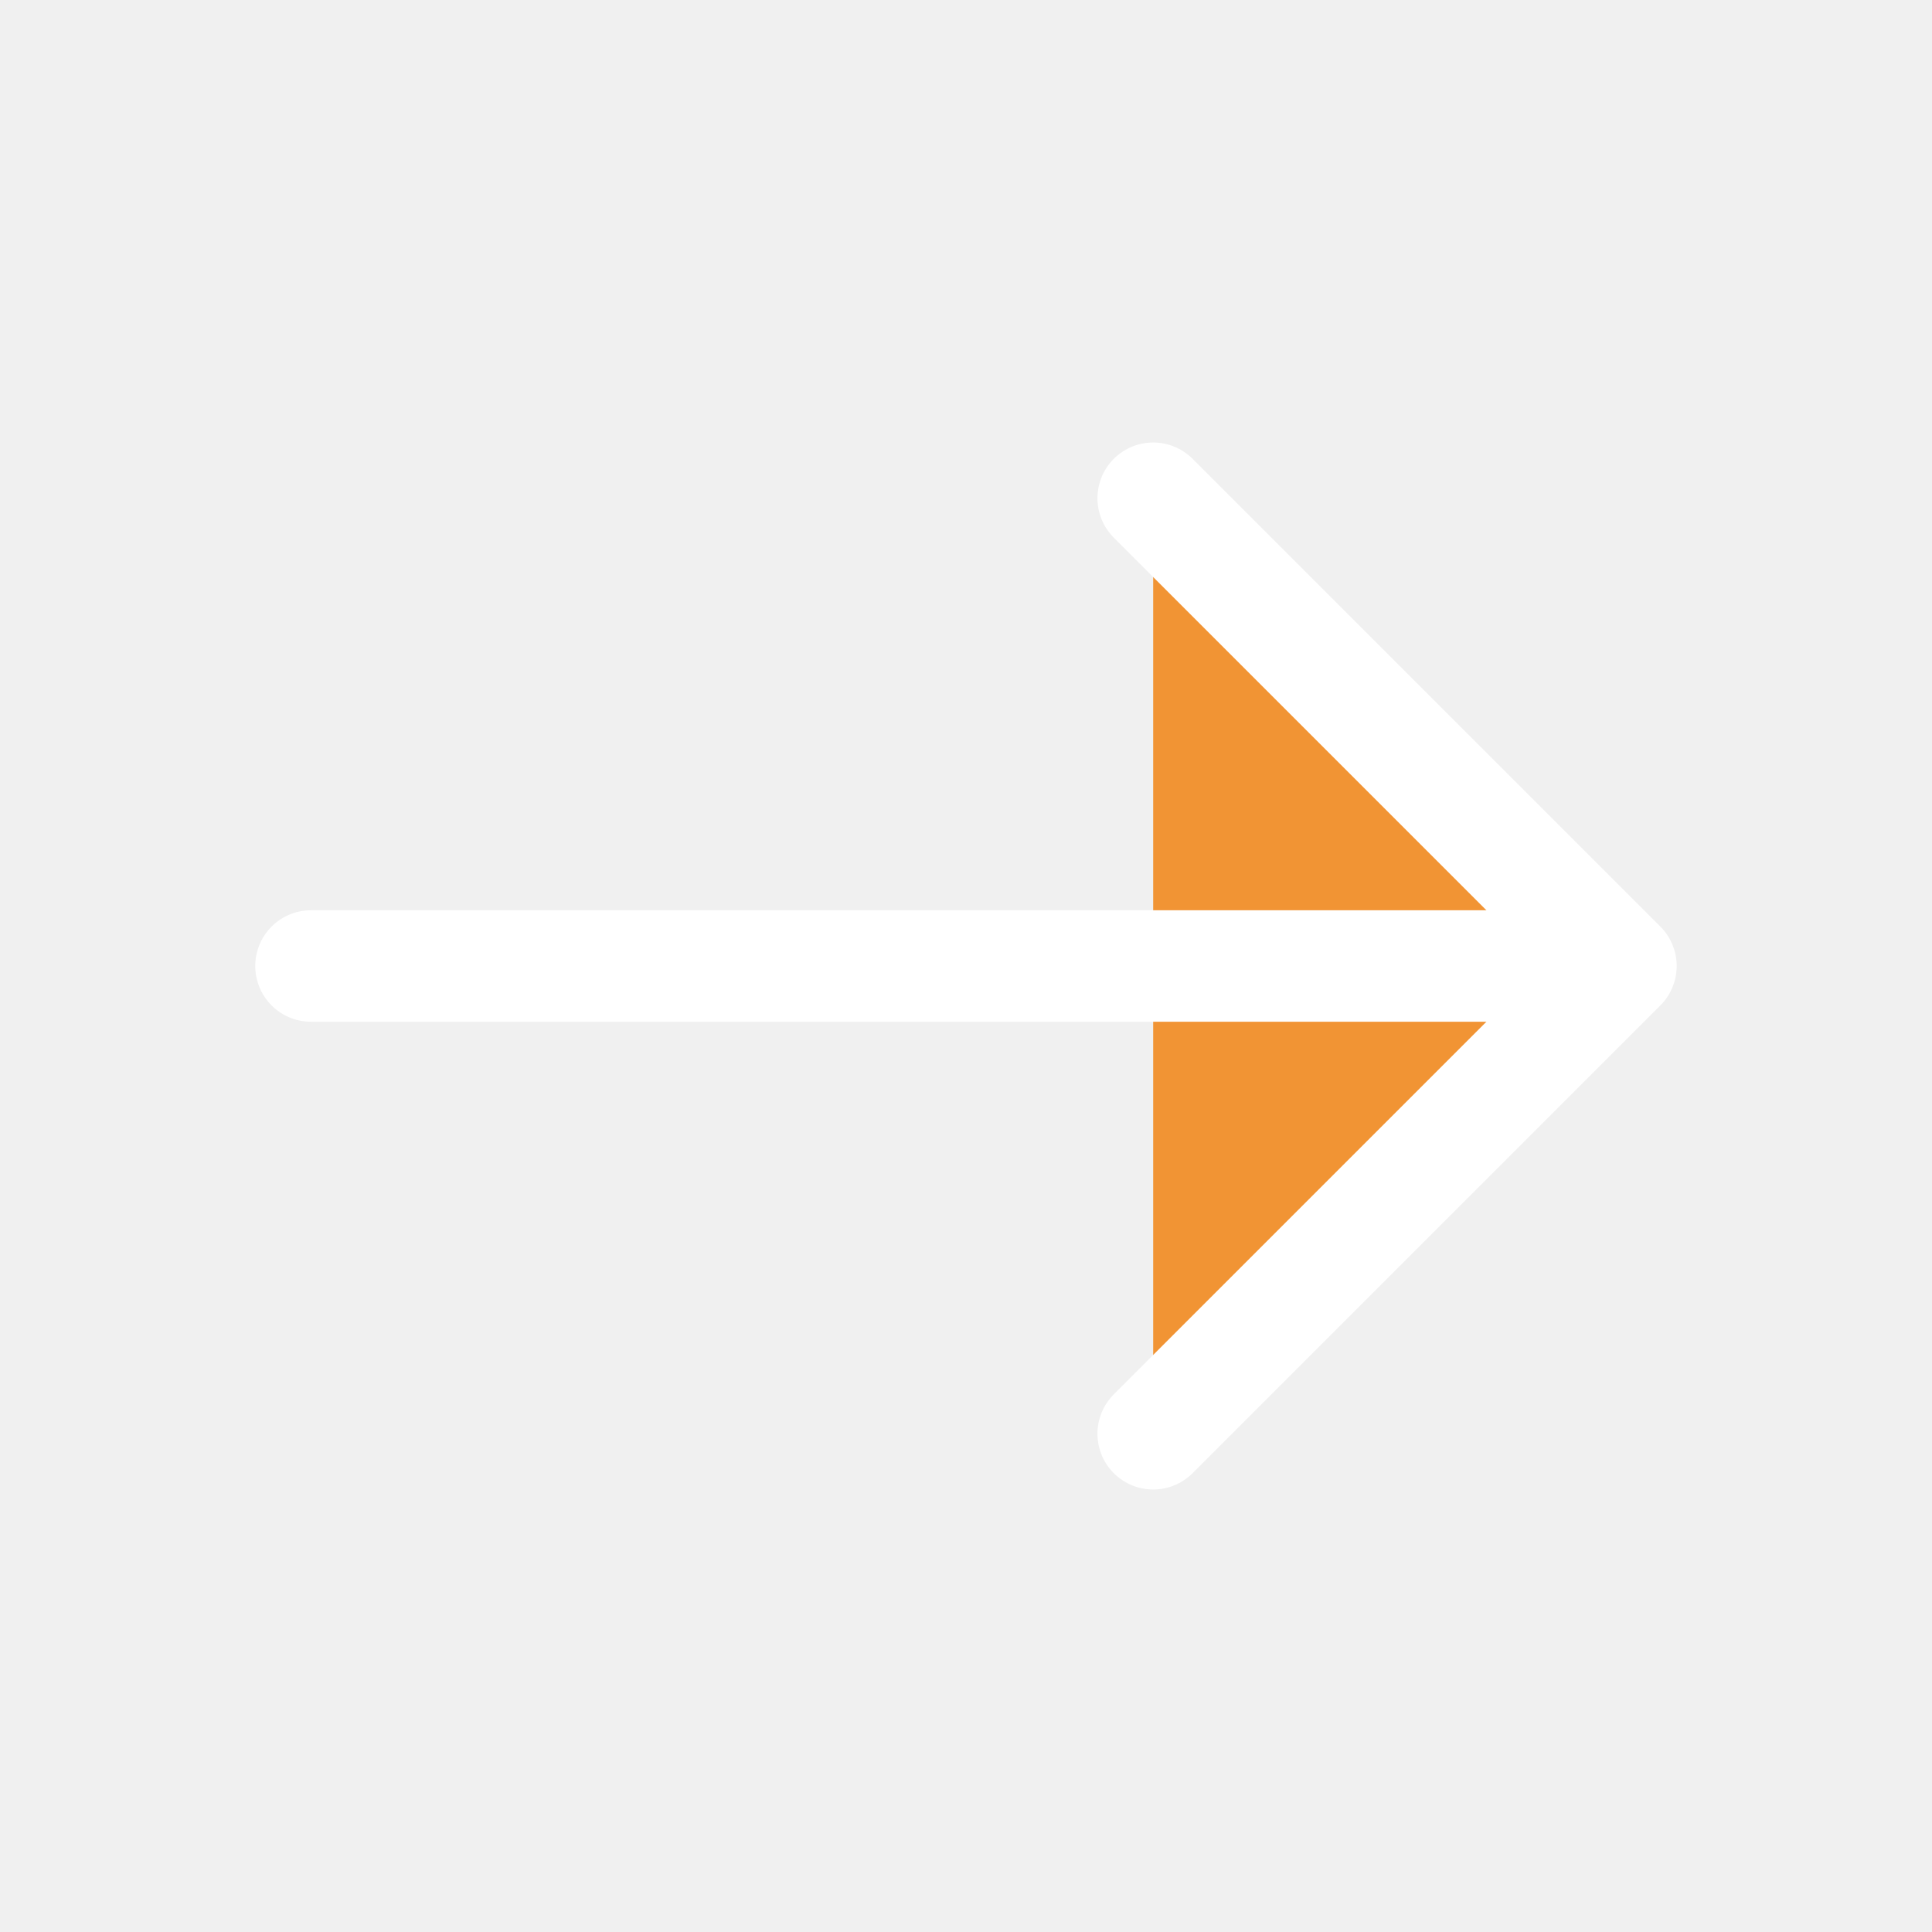
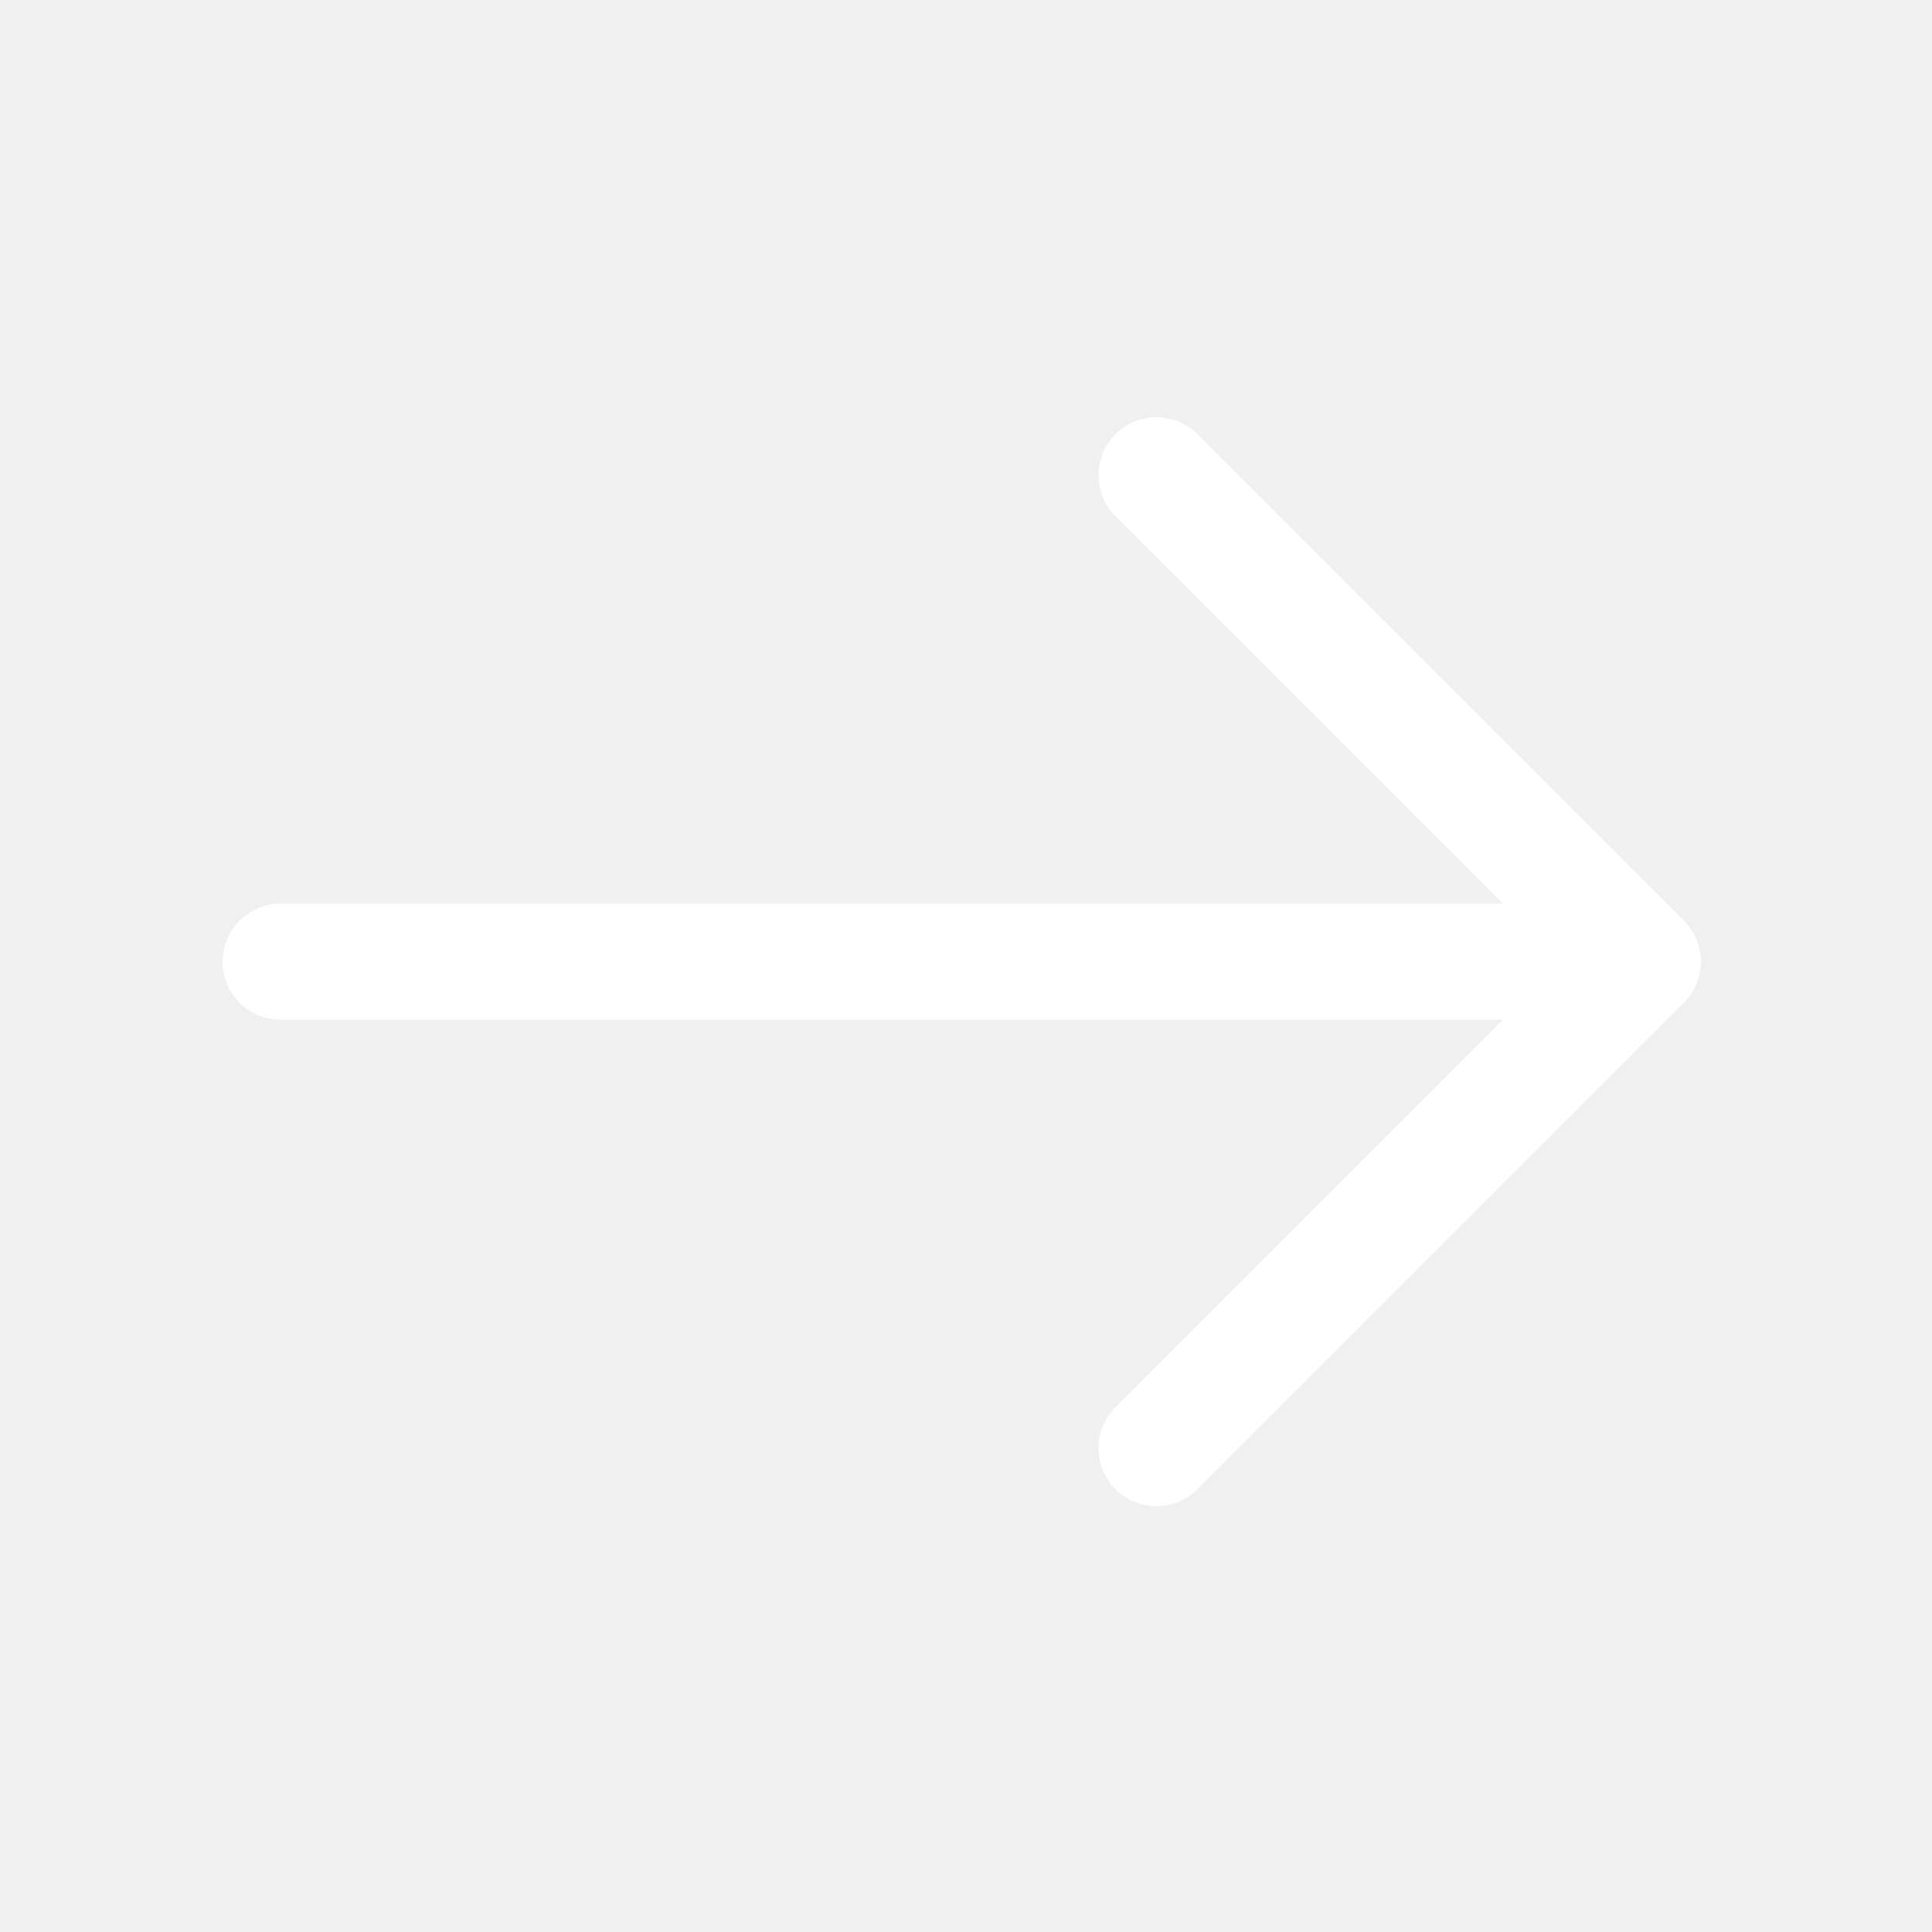
- <svg xmlns="http://www.w3.org/2000/svg" width="26" height="26" viewBox="0 0 26 26" fill="none">
-   <path d="M15.519 6.705L21.814 13L15.519 19.295" fill="#F19434" />
-   <path d="M15.519 6.705L21.814 13L15.519 19.295" stroke="white" stroke-width="1.5" stroke-miterlimit="10" stroke-linecap="round" stroke-linejoin="round" />
-   <path d="M4.185 13H21.639" stroke="white" stroke-width="1.5" stroke-miterlimit="10" stroke-linecap="round" stroke-linejoin="round" />
+ <svg xmlns="http://www.w3.org/2000/svg" width="25" height="25" viewBox="0 0 25 25" fill="none">
+   <path d="M14.964 6.149L21.259 12.444L14.964 18.739" stroke="white" stroke-width="1.5" stroke-miterlimit="10" stroke-linecap="round" stroke-linejoin="round" />
+   <path d="M3.63 12.444H21.083" stroke="white" stroke-width="1.5" stroke-miterlimit="10" stroke-linecap="round" stroke-linejoin="round" />
</svg>
